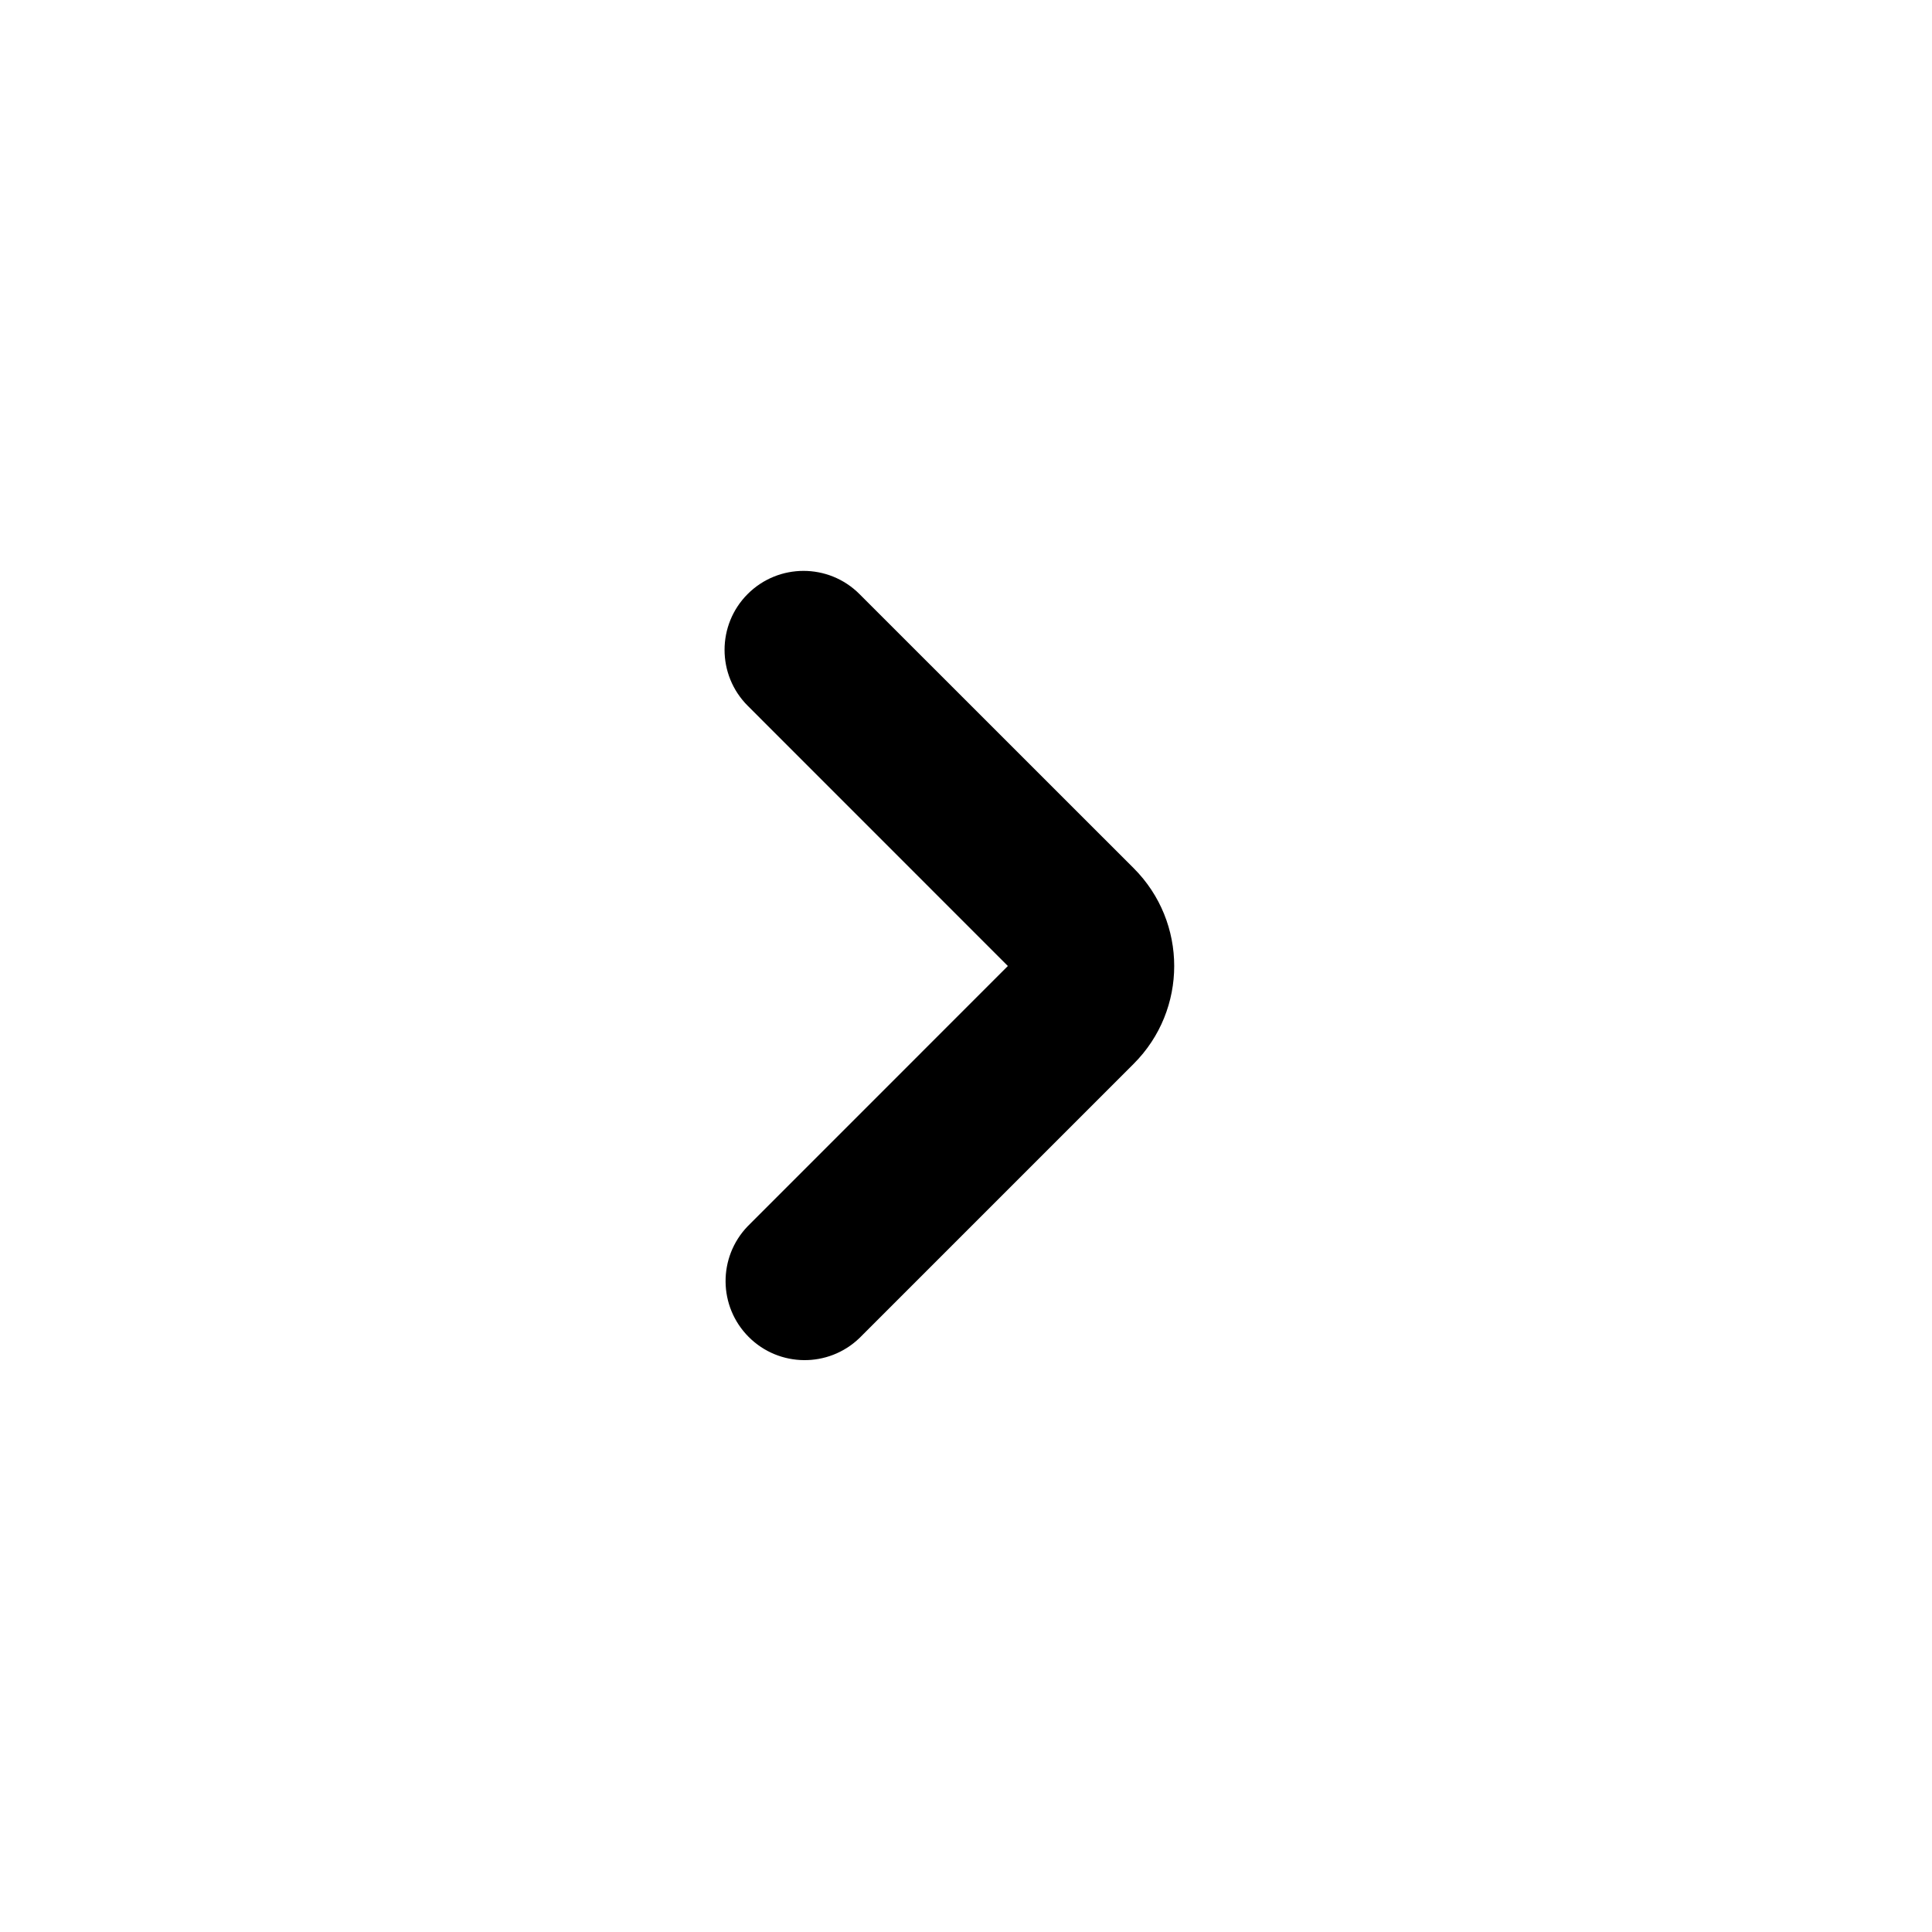
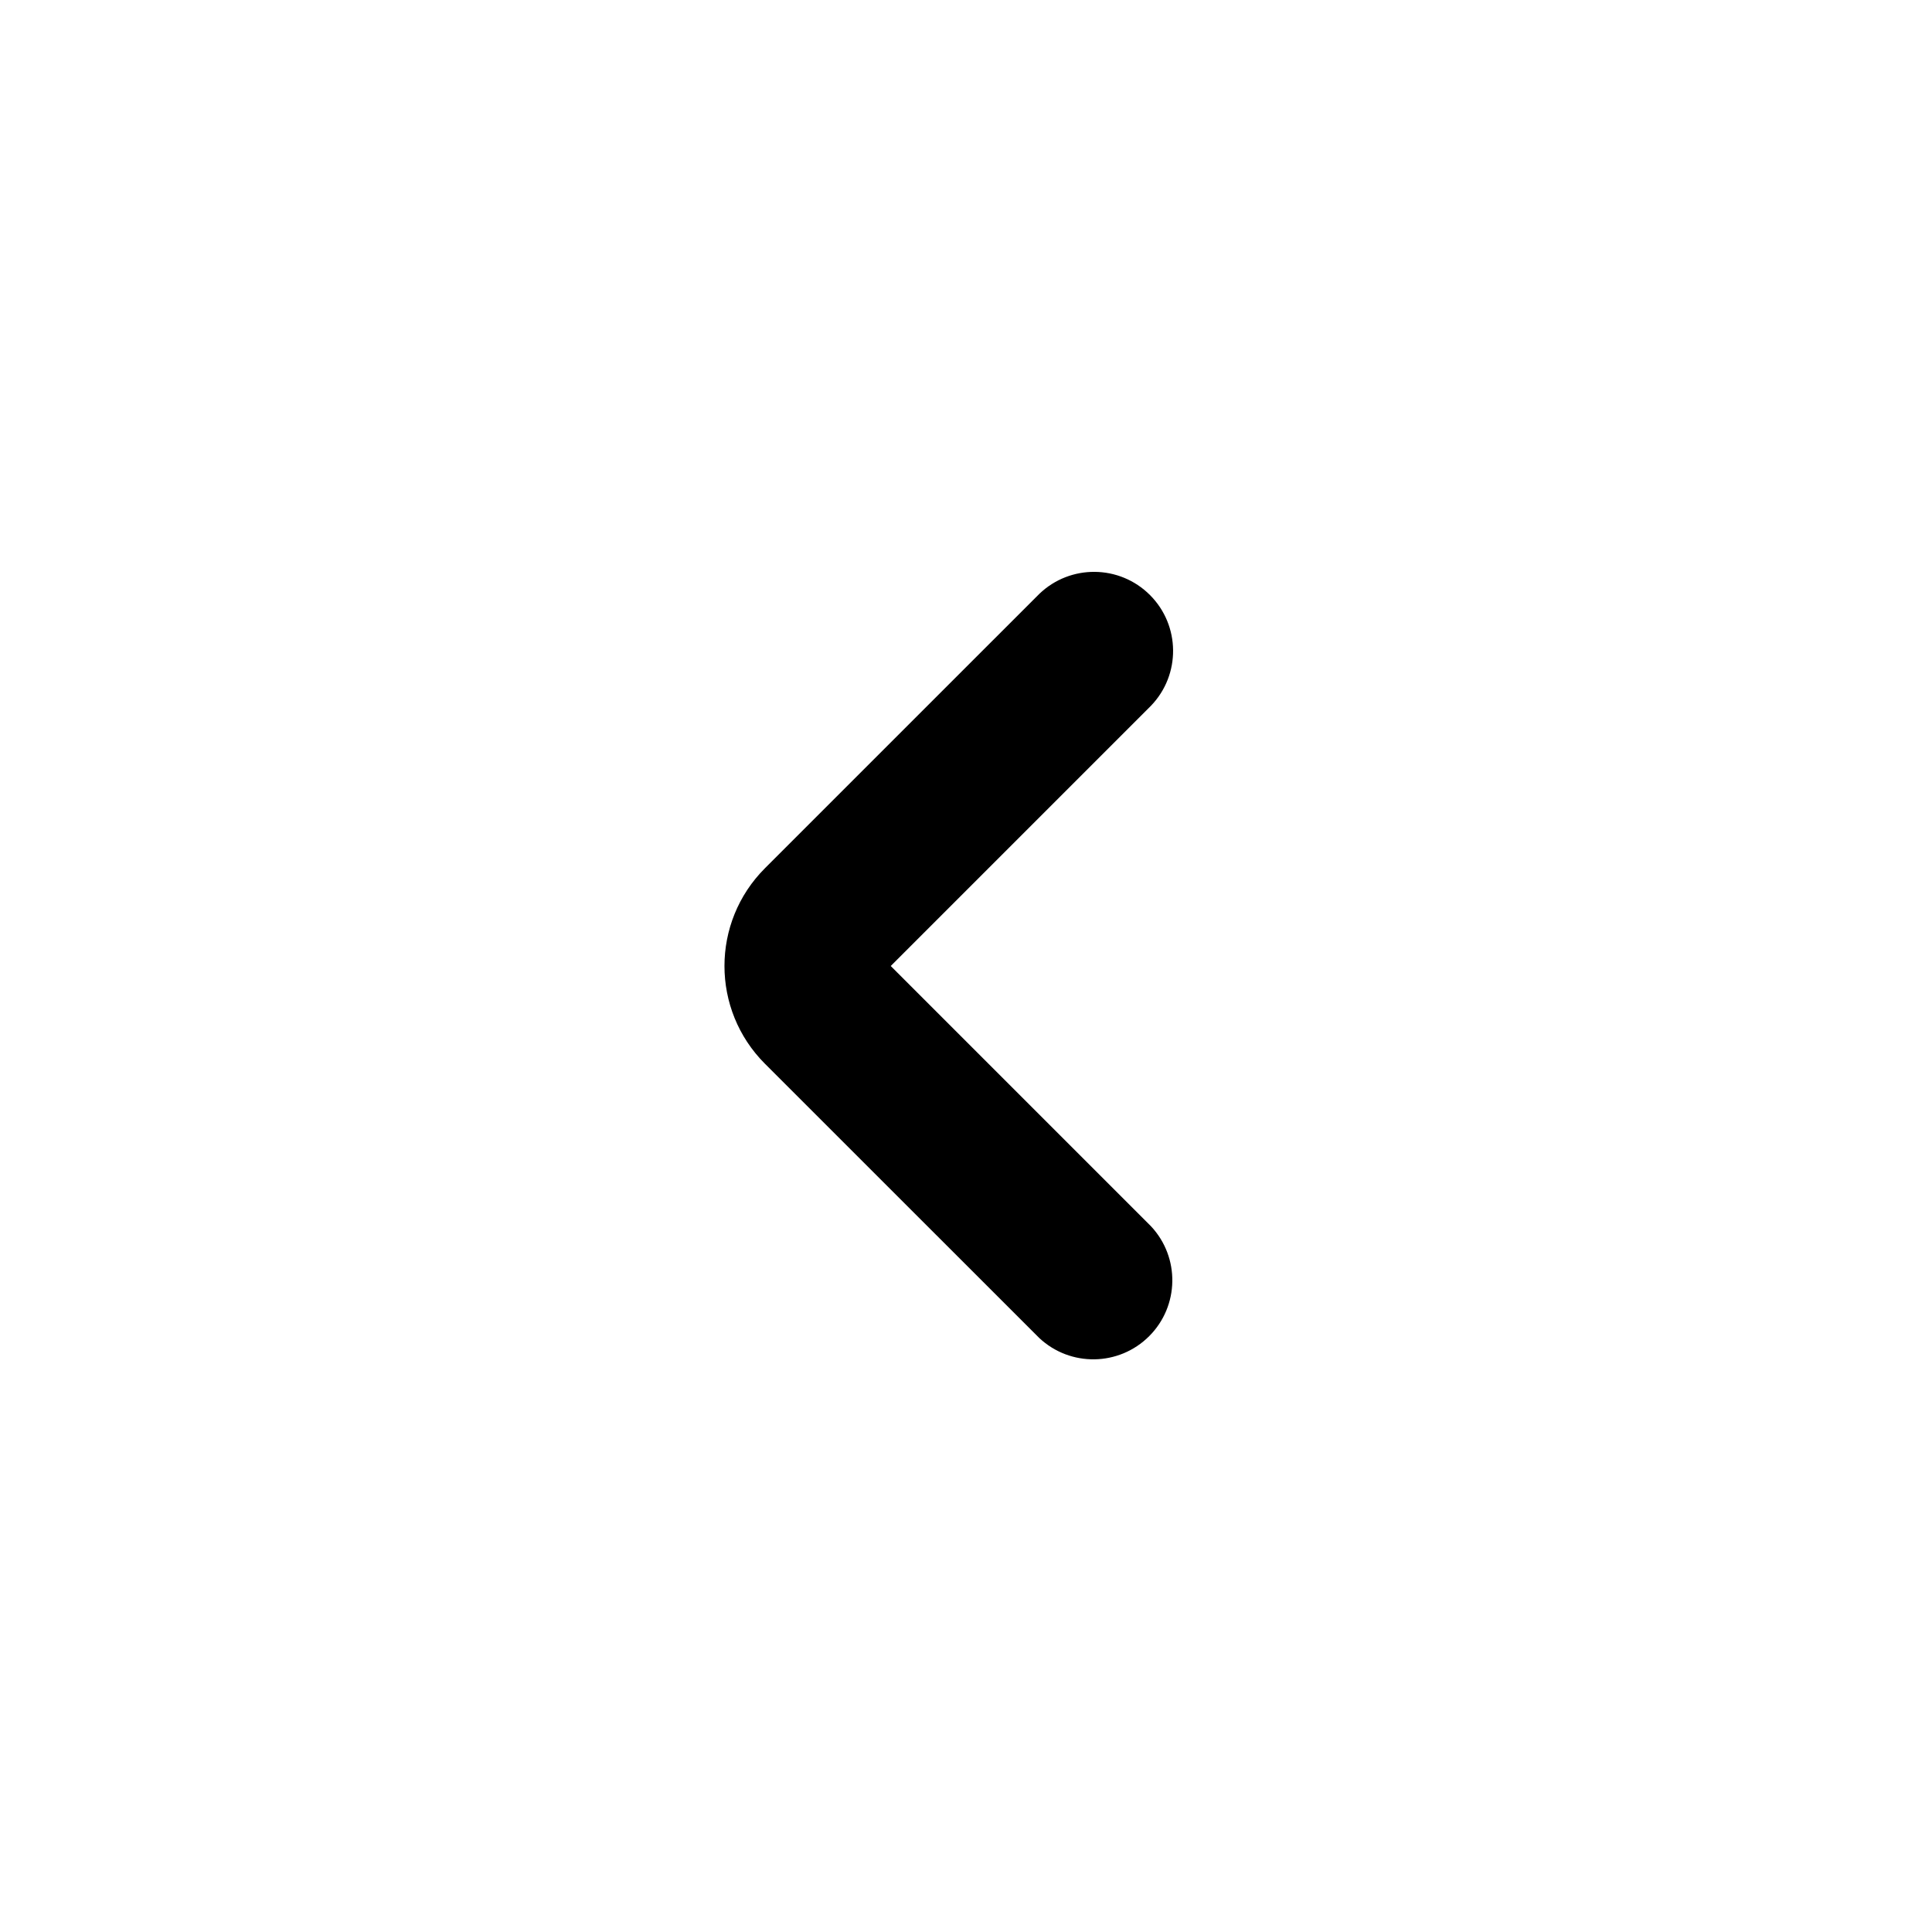
<svg xmlns="http://www.w3.org/2000/svg" width="24" height="24" fill="currentColor" viewBox="0 0 24 24">
-   <path fill-rule="evenodd" d="M9.288 7.379a.982.982 0 0 1 1.388 0l3.407 3.406a1.718 1.718 0 0 1 0 2.43l-3.407 3.407a.982.982 0 0 1-1.388-1.389L12.52 12 9.288 8.767a.982.982 0 0 1 0-1.388Z" clip-rule="evenodd" />
+   <path d="M12.91 7.378a.982.982 0 0 1 1.388 1.389L11.065 12l3.233 3.233a.982.982 0 0 1-1.388 1.388l-3.407-3.406a1.718 1.718 0 0 1 0-2.43l3.407-3.407Z" />
</svg>
